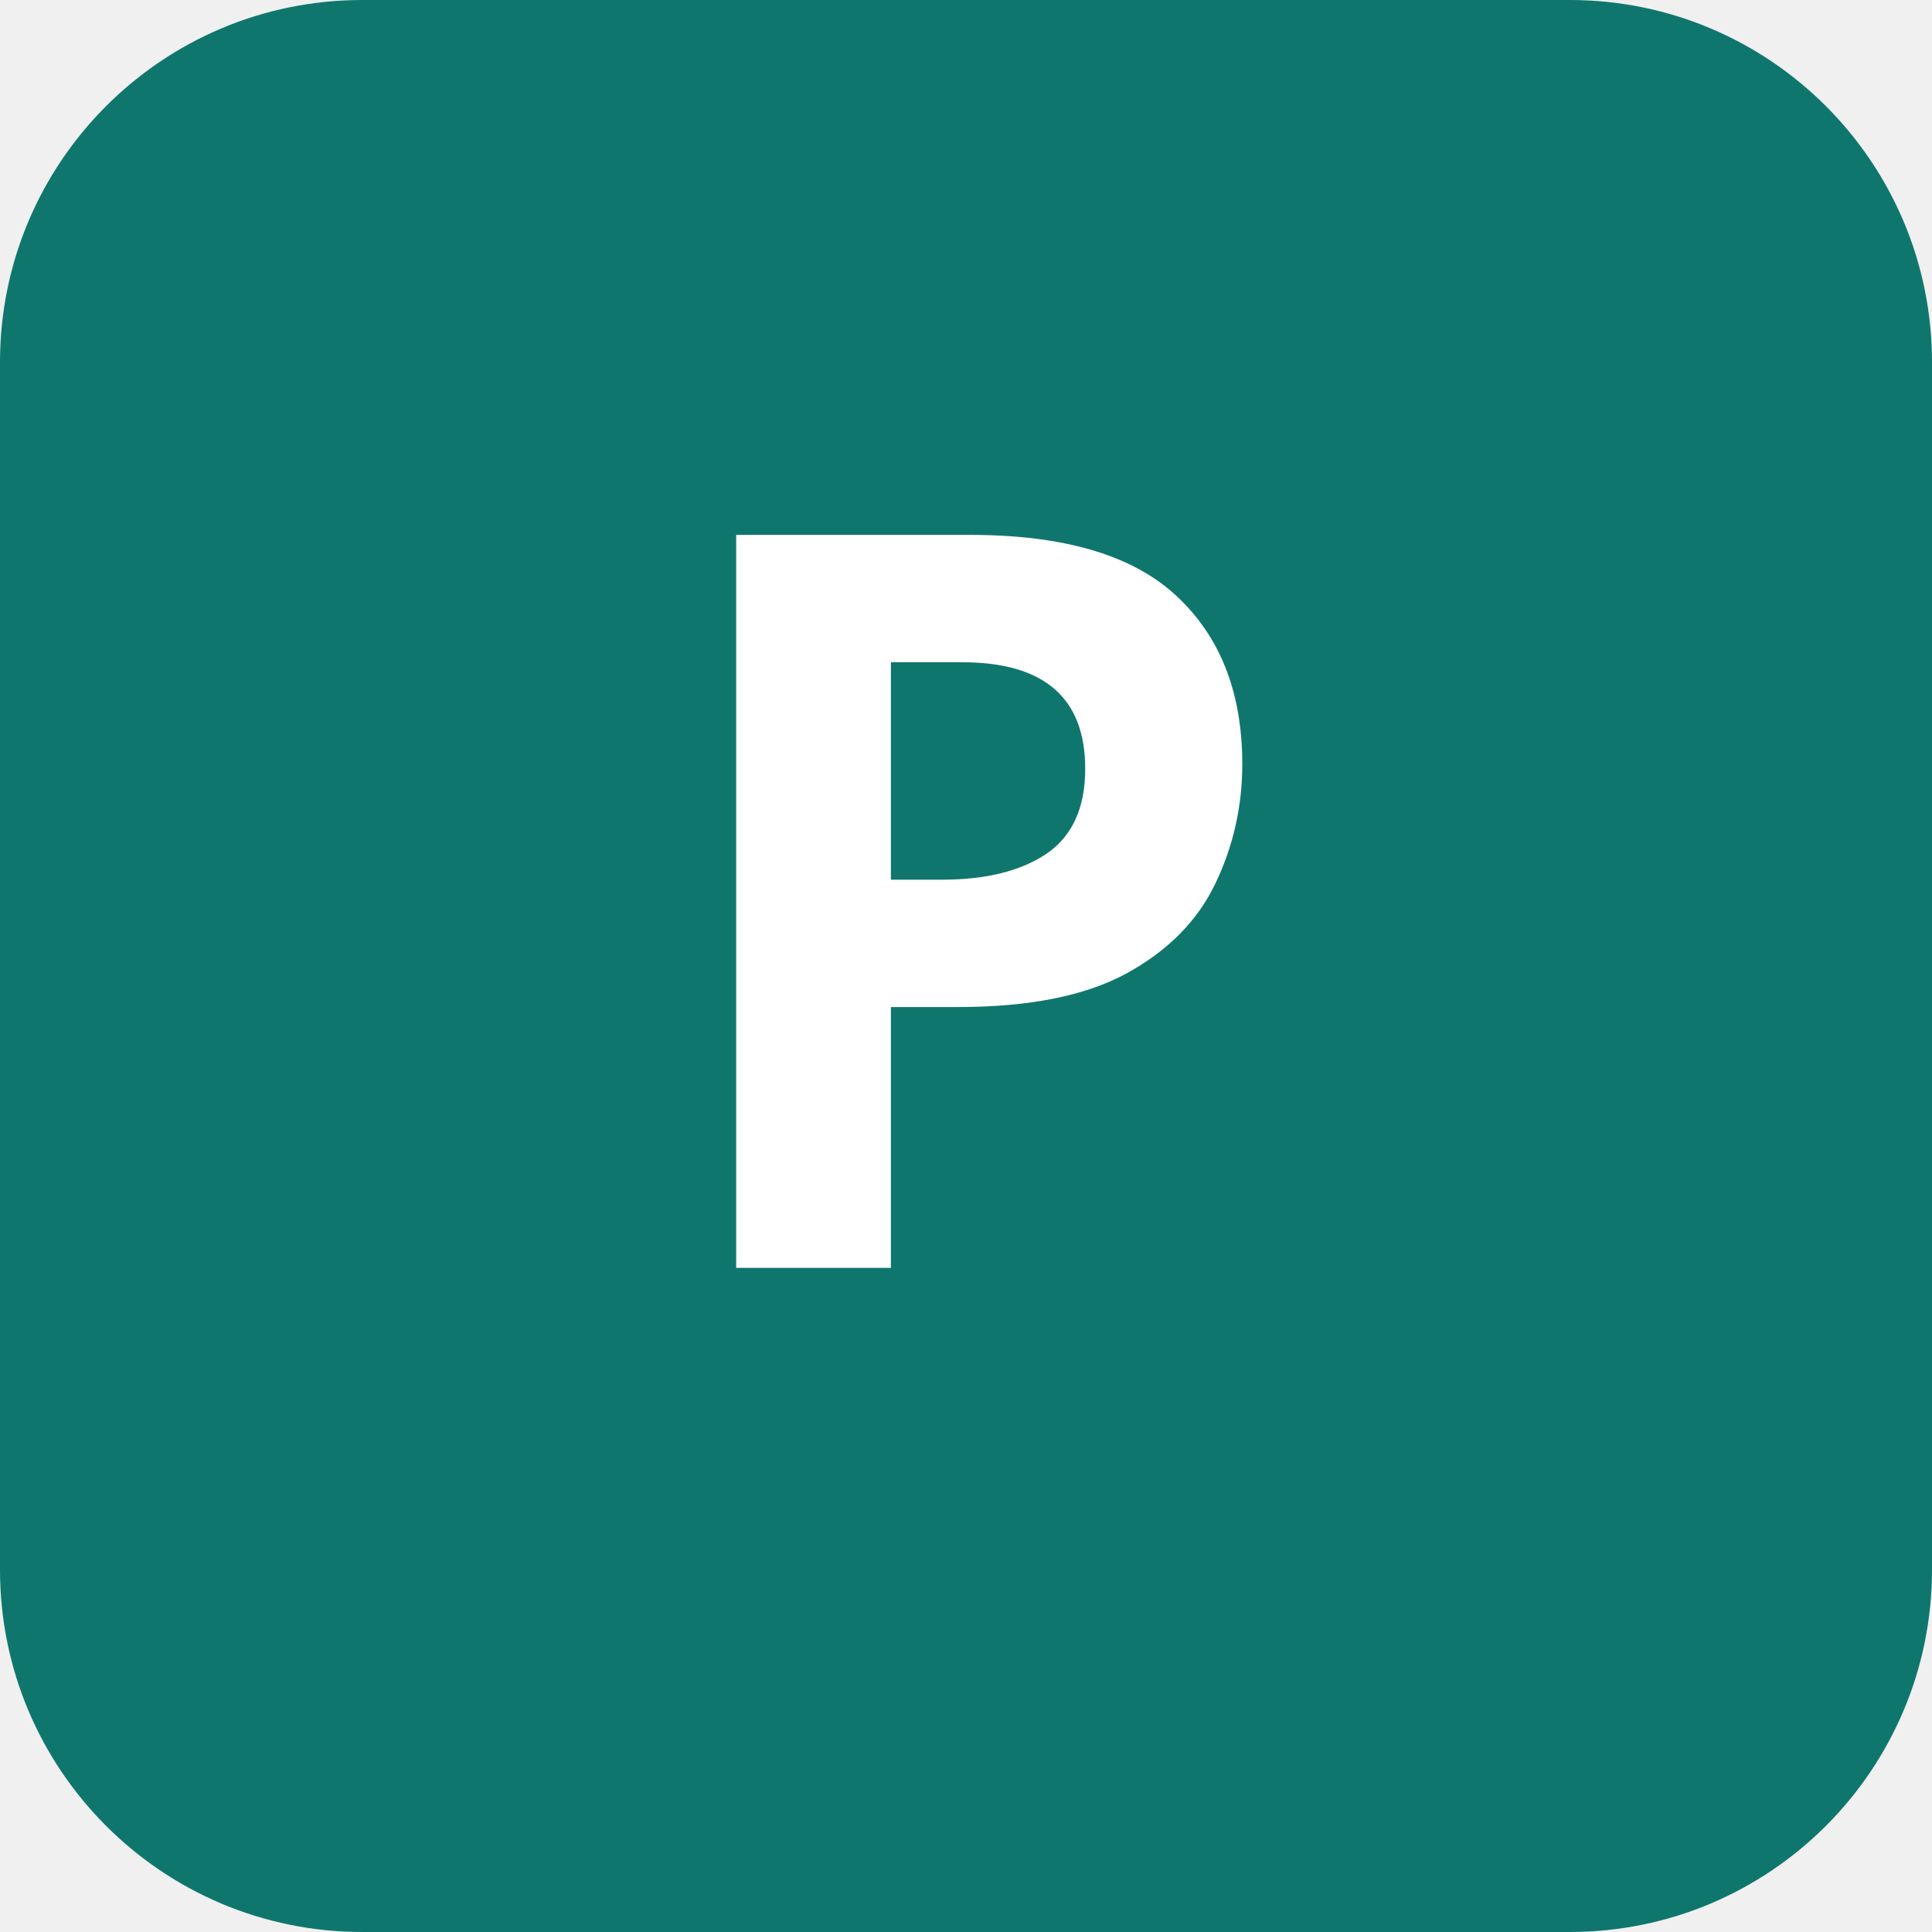
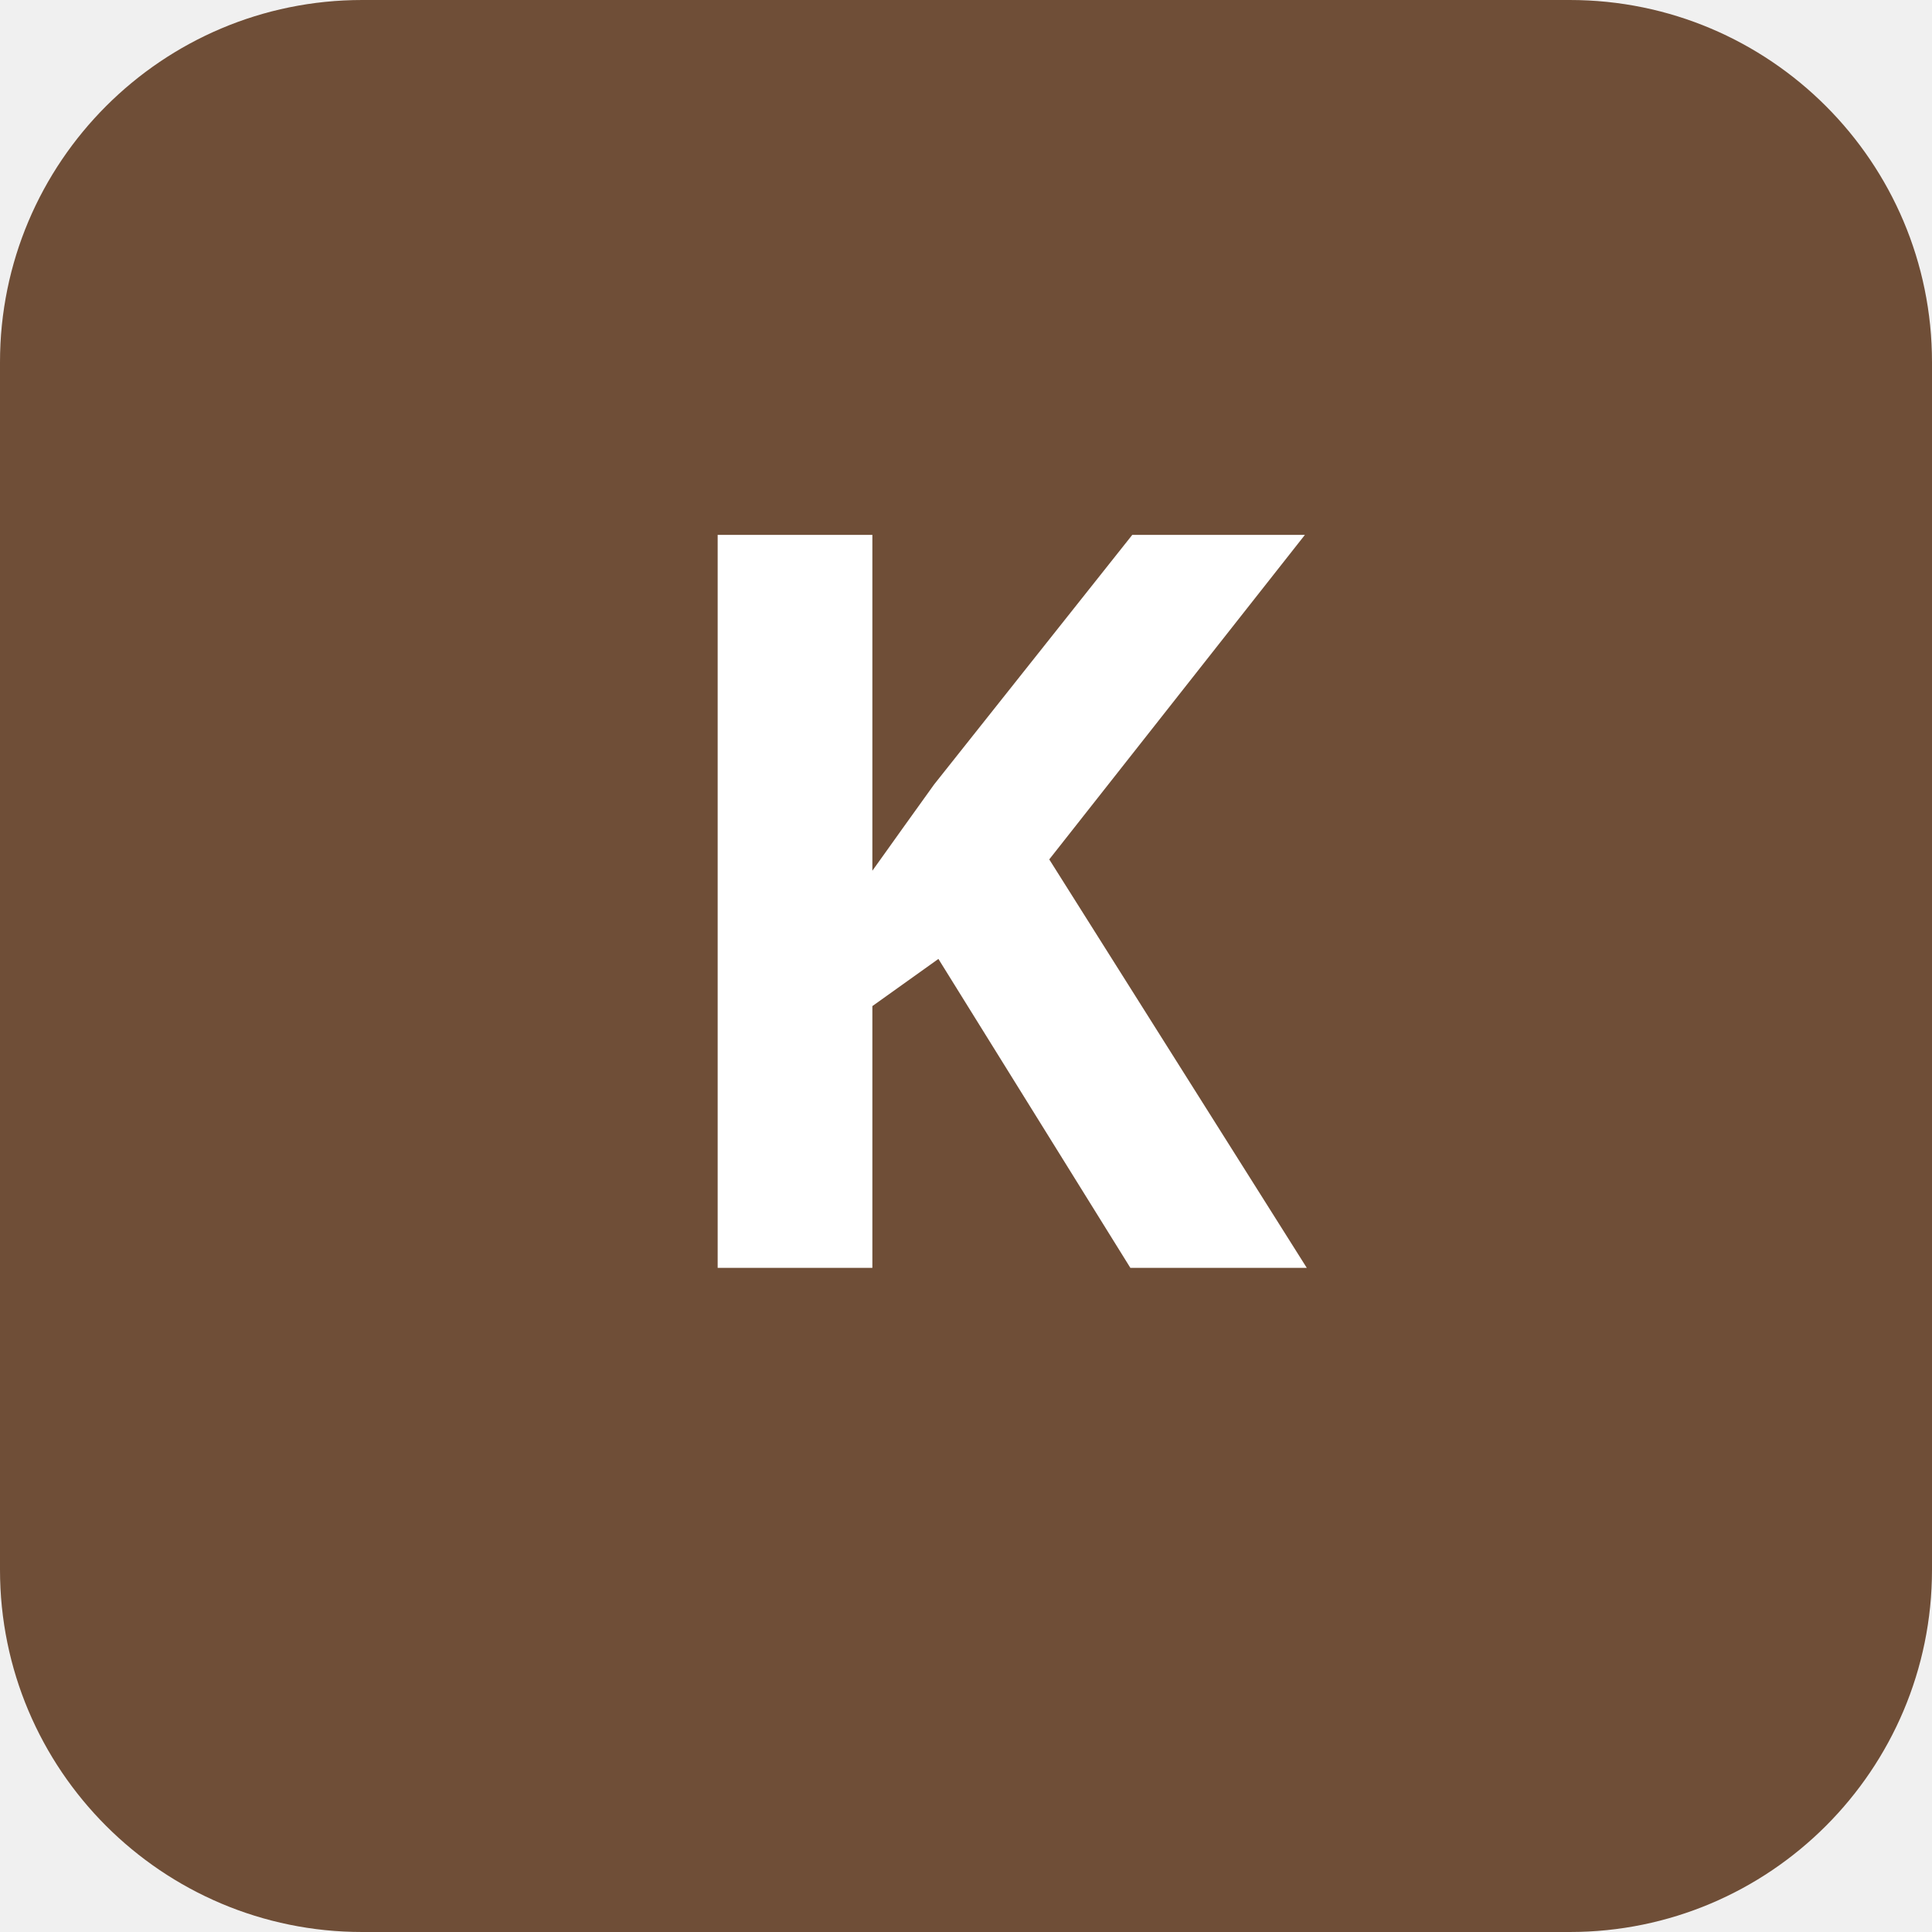
<svg xmlns="http://www.w3.org/2000/svg" viewBox="0 0 64 64">
-   <rect width="64" height="64" rx="12" fill="#0f766e" />
-   <text x="32" y="42" font-family="system-ui, sans-serif" font-size="34" font-weight="700" fill="#ffffff" text-anchor="middle">P</text>
+   <rect width="64" height="64" rx="12" fill="#6f4e37" />
+   <text x="32" y="42" font-family="system-ui, sans-serif" font-size="34" font-weight="700" fill="#ffffff" text-anchor="middle">K</text>
</svg>
